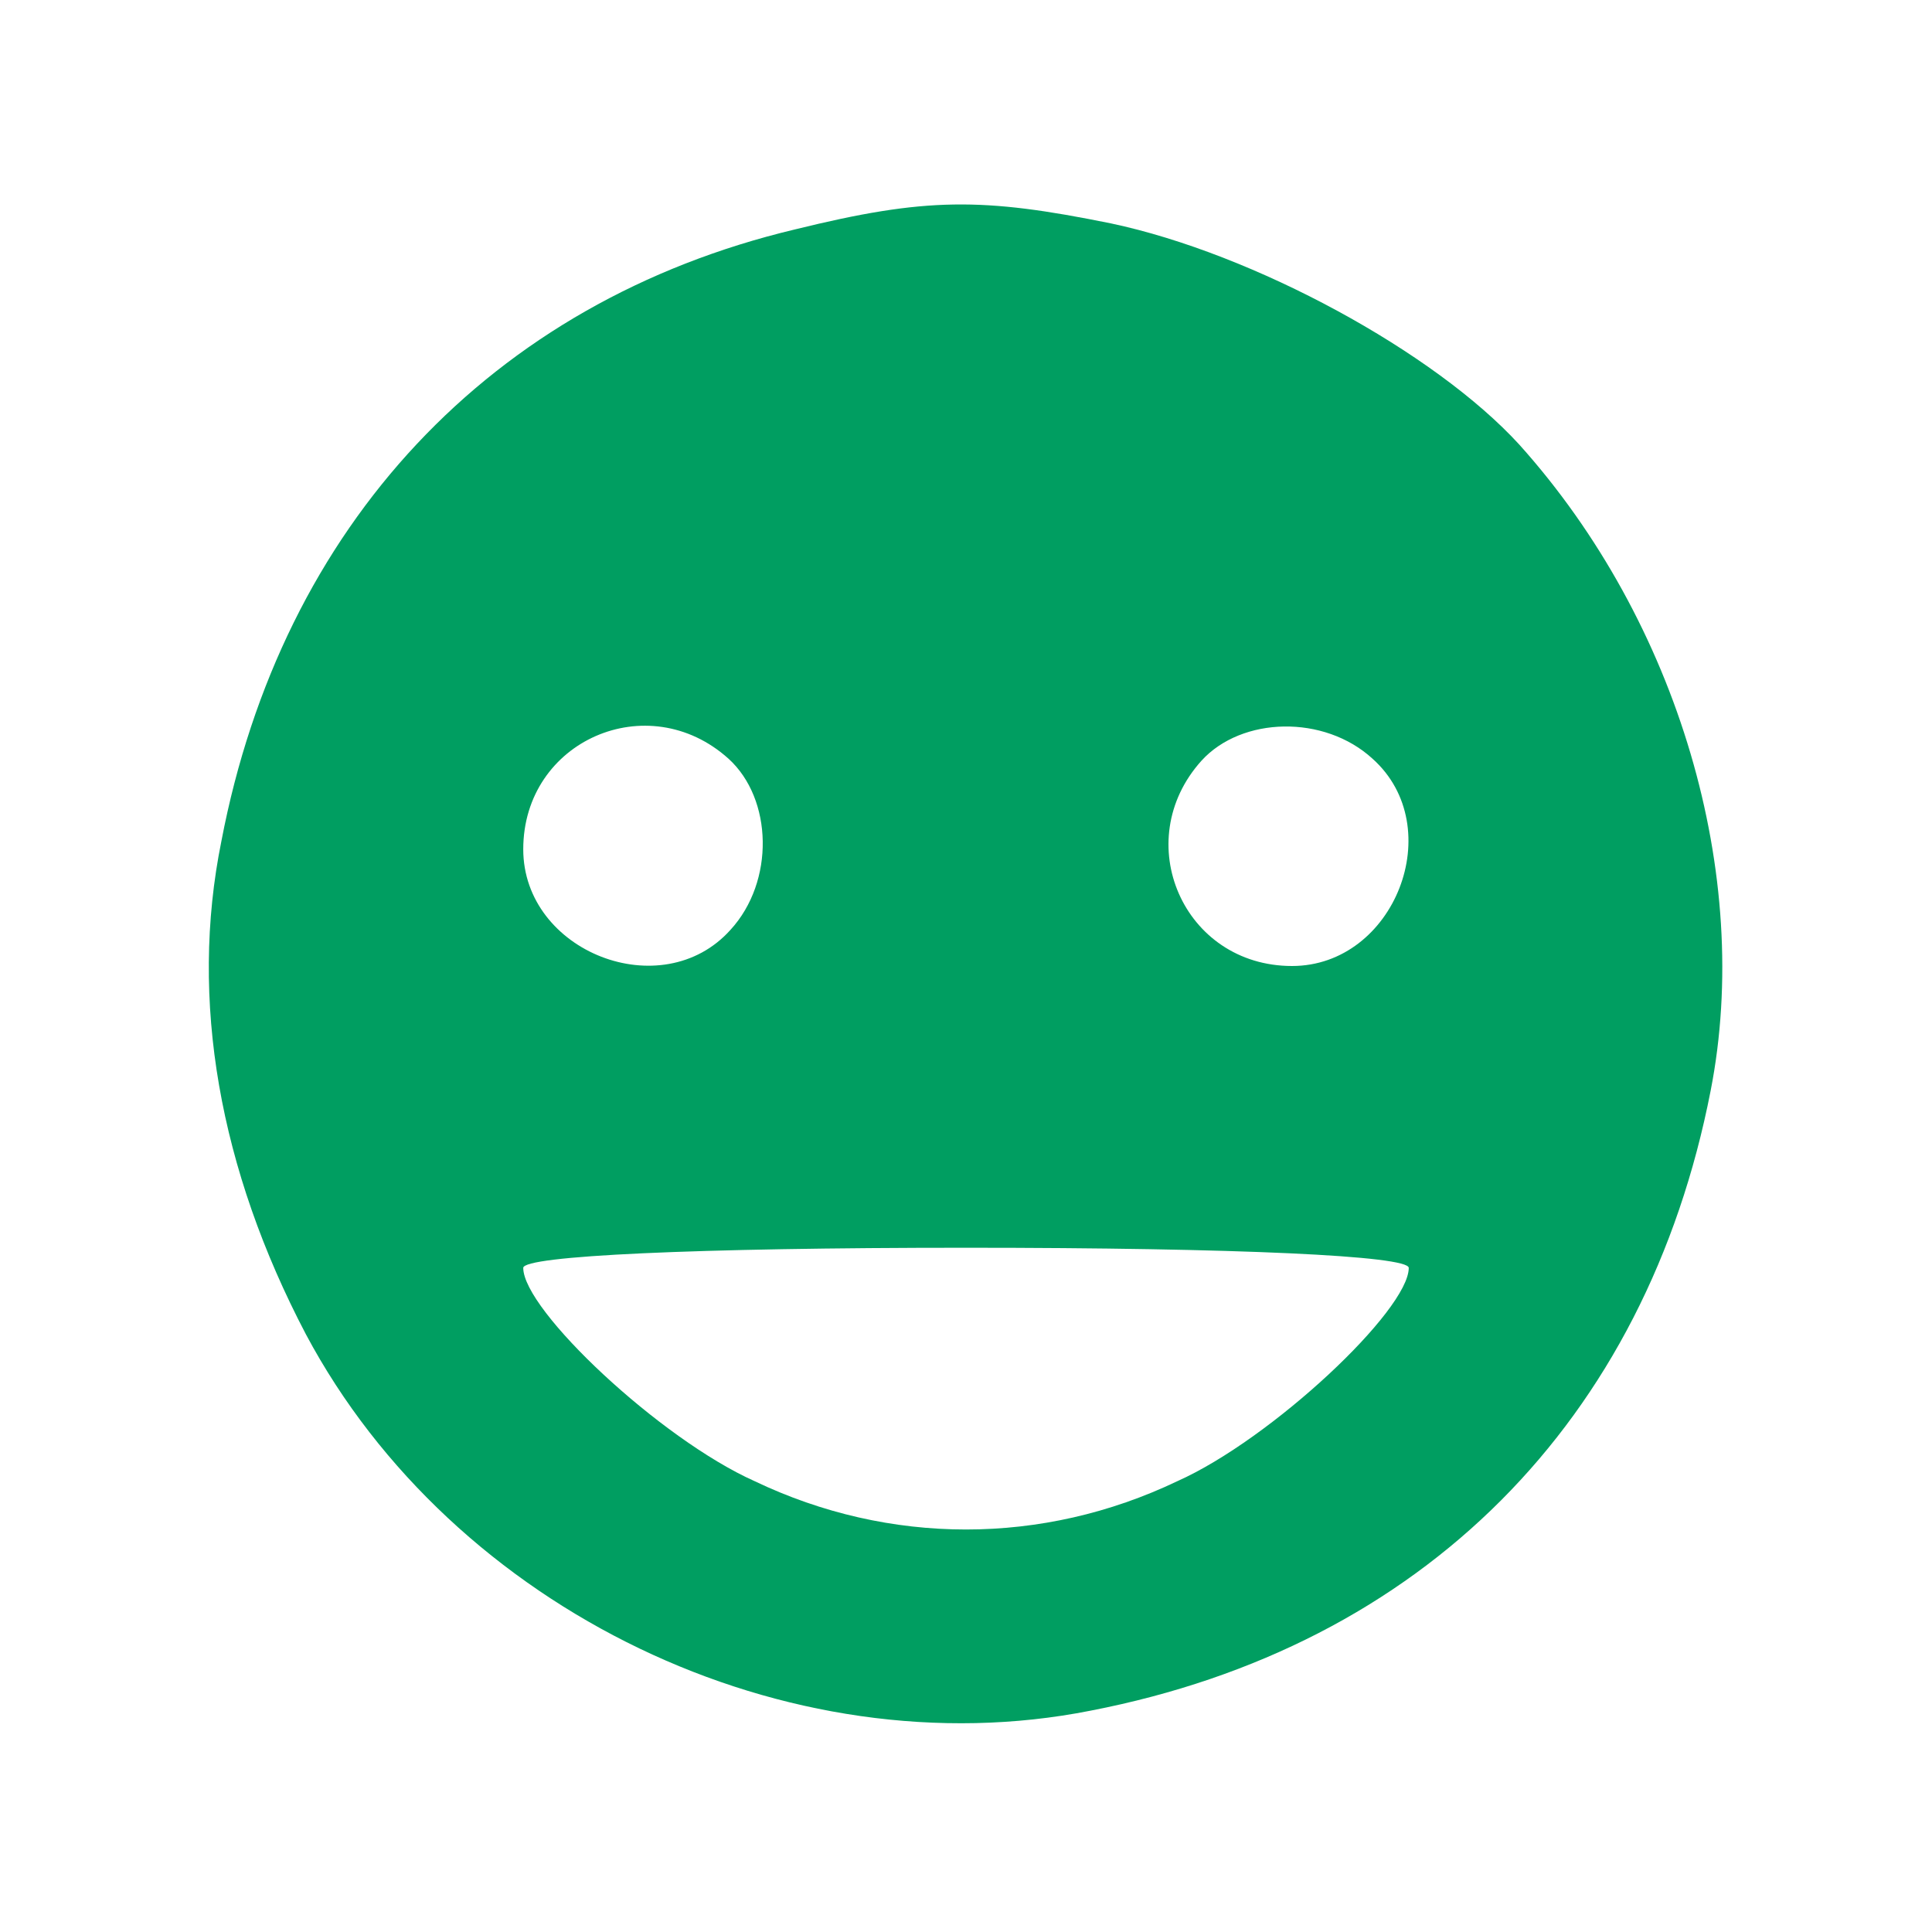
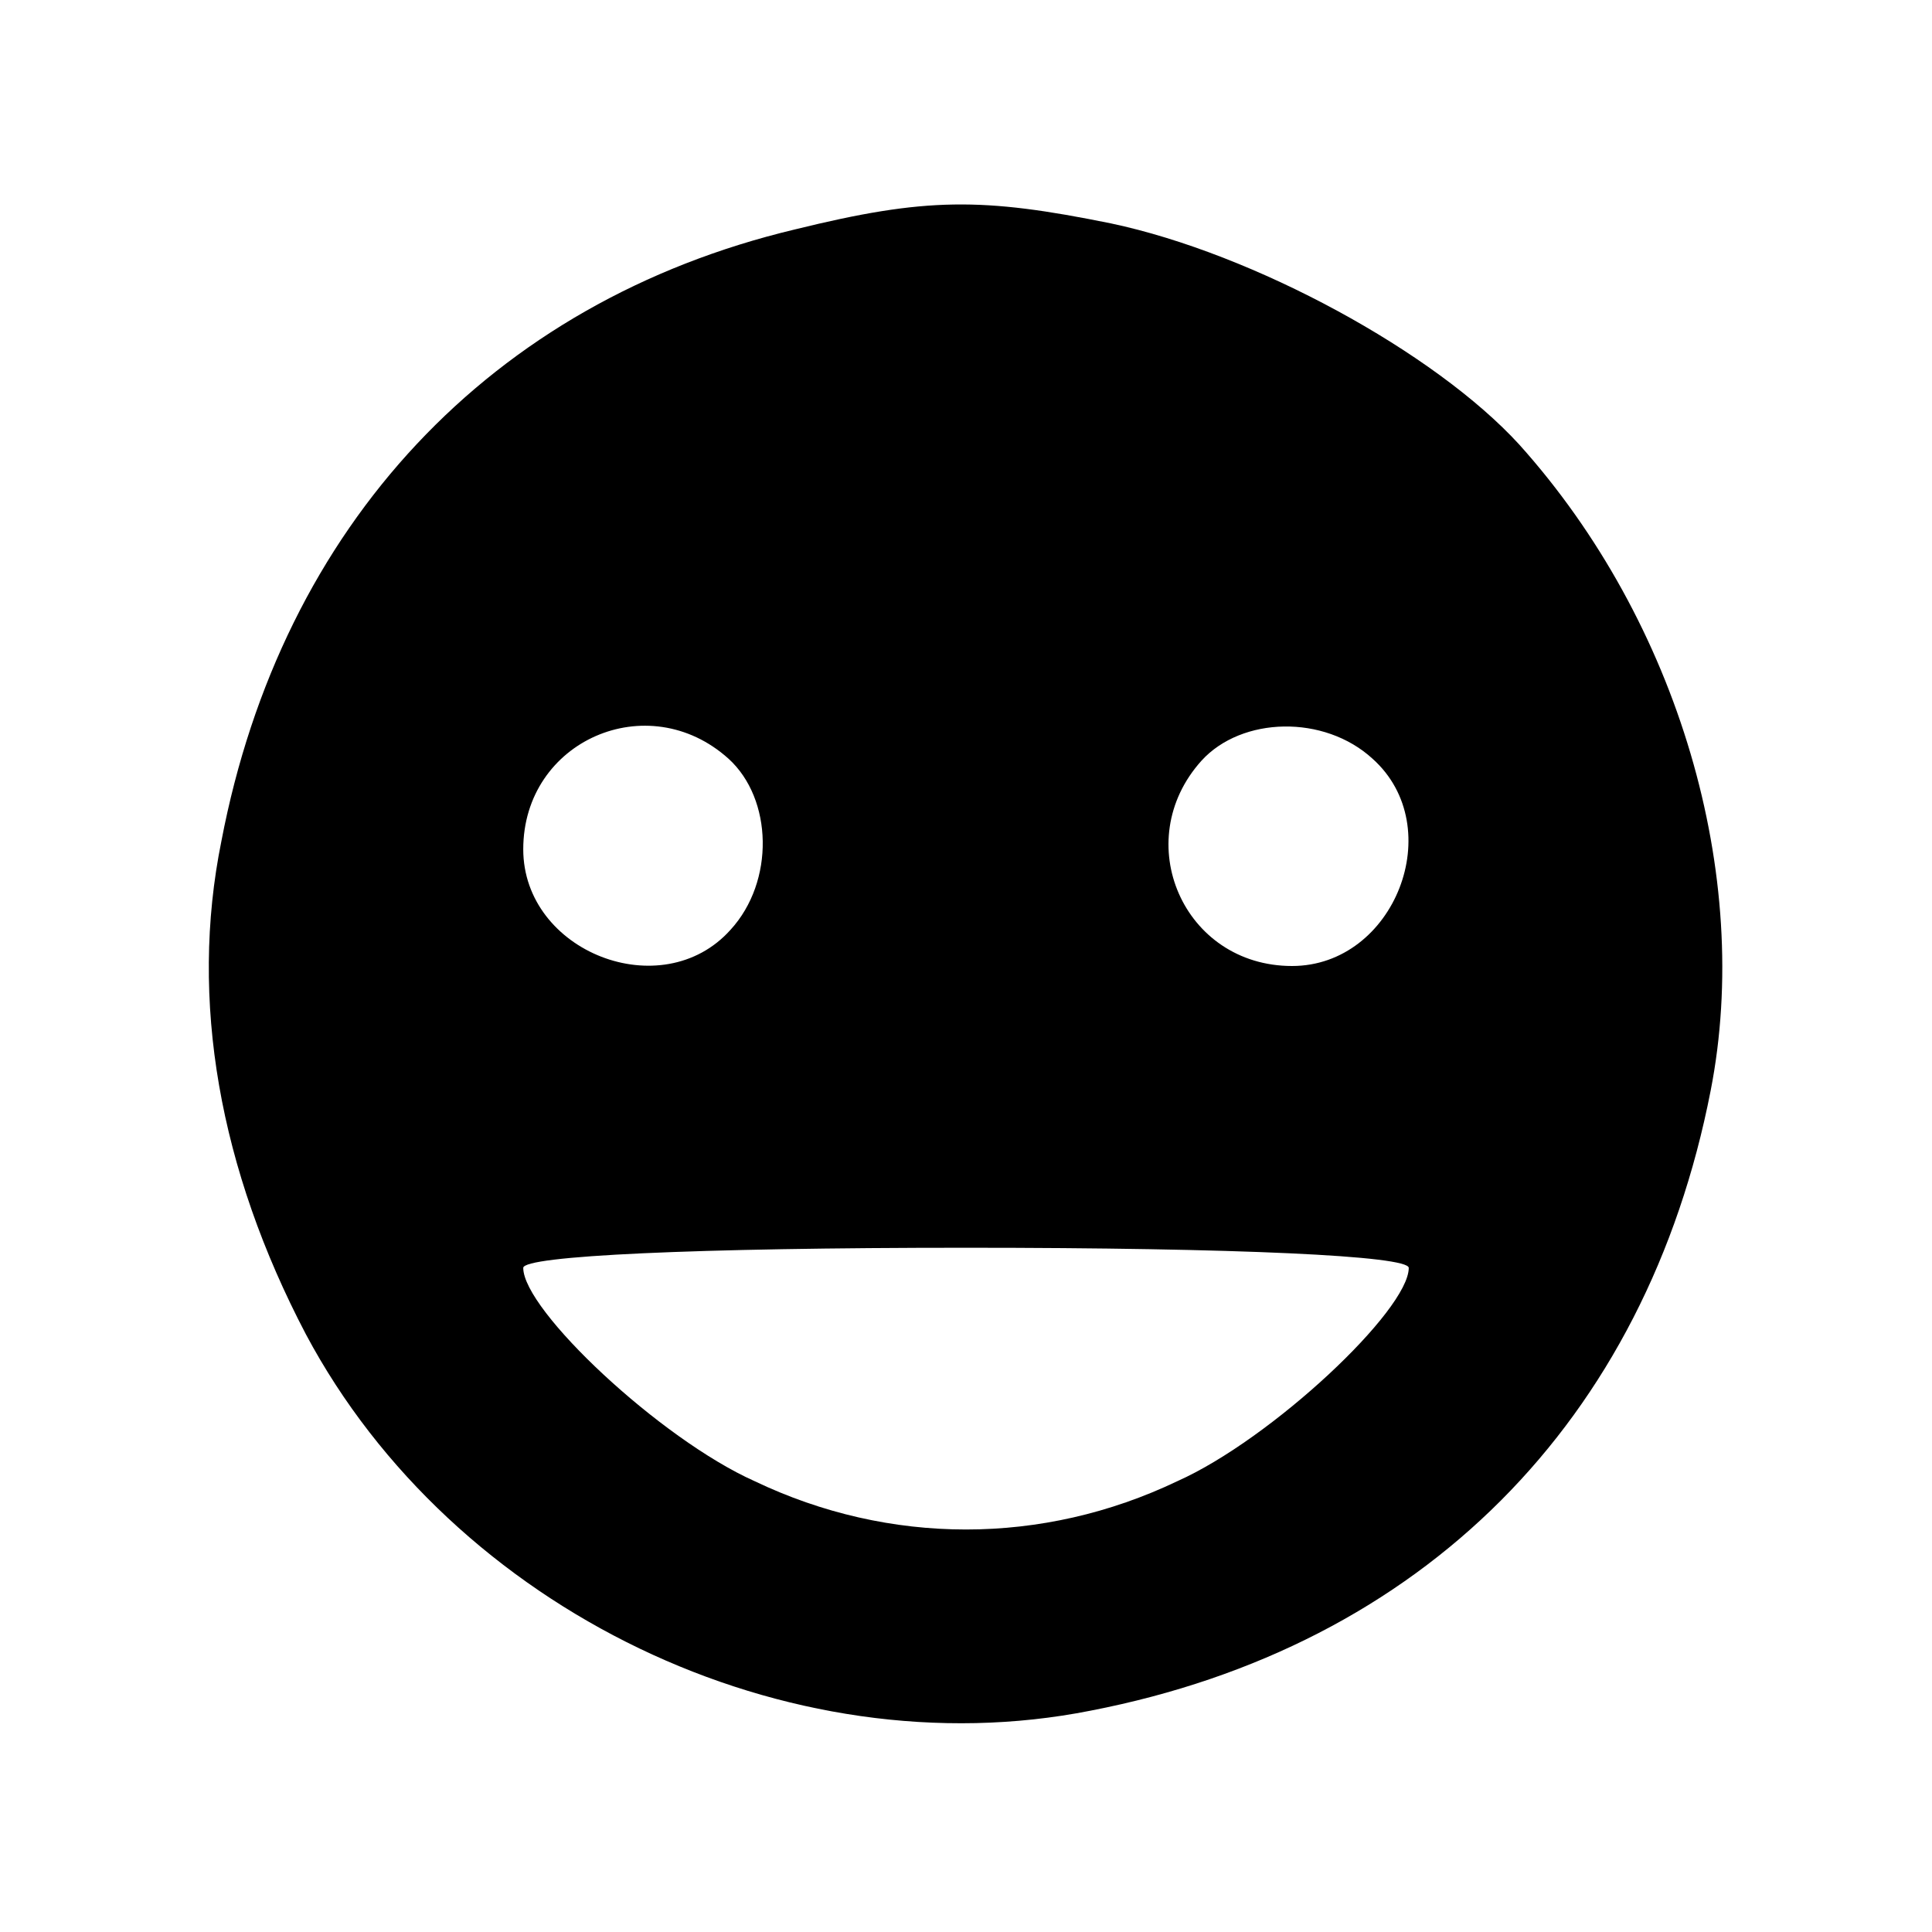
<svg xmlns="http://www.w3.org/2000/svg" version="1.0" width="96pt" height="96pt" viewBox="0 0 96 96" preserveAspectRatio="xMidYMid meet">
  <g transform="translate(0,96) scale(0.1,-0.1)" fill="#009e61" stroke="none">
-     <path d="M395 846 c-151 -36 -255 -147 -285 -304 -16 -79 -1 -163 42 -245 73 -137 239 -217 390 -187 165 32 276 144 308 308 21 107 -16 233 -95 321 -42 46 -132 95 -203 110 -64 13 -92 13 -157 -3z m-33 -263 c22 -20 23 -61 1 -85 -34 -38 -103 -11 -103 40 0 54 62 81 102 45z m320 0 c38 -34 11 -103 -40 -103 -54 0 -81 62 -45 102 20 22 61 23 85 1z m18 -253 c0 -21 -68 -85 -115 -106 -67 -32 -143 -32 -210 0 -47 21 -115 85 -115 106 0 6 85 10 220 10 135 0 220 -4 220 -10z" />
+     <path d="M395 846 c-151 -36 -255 -147 -285 -304 -16 -79 -1 -163 42 -245 73 -137 239 -217 390 -187 165 32 276 144 308 308 21 107 -16 233 -95 321 -42 46 -132 95 -203 110 -64 13 -92 13 -157 -3z m-33 -263 c22 -20 23 -61 1 -85 -34 -38 -103 -11 -103 40 0 54 62 81 102 45z m320 0 c38 -34 11 -103 -40 -103 -54 0 -81 62 -45 102 20 22 61 23 85 1z m18 -253 c0 -21 -68 -85 -115 -106 -67 -32 -143 -32 -210 0 -47 21 -115 85 -115 106 0 6 85 10 220 10 135 0 220 -4 220 -10z" fill="#000000" />
  </g>
</svg>
